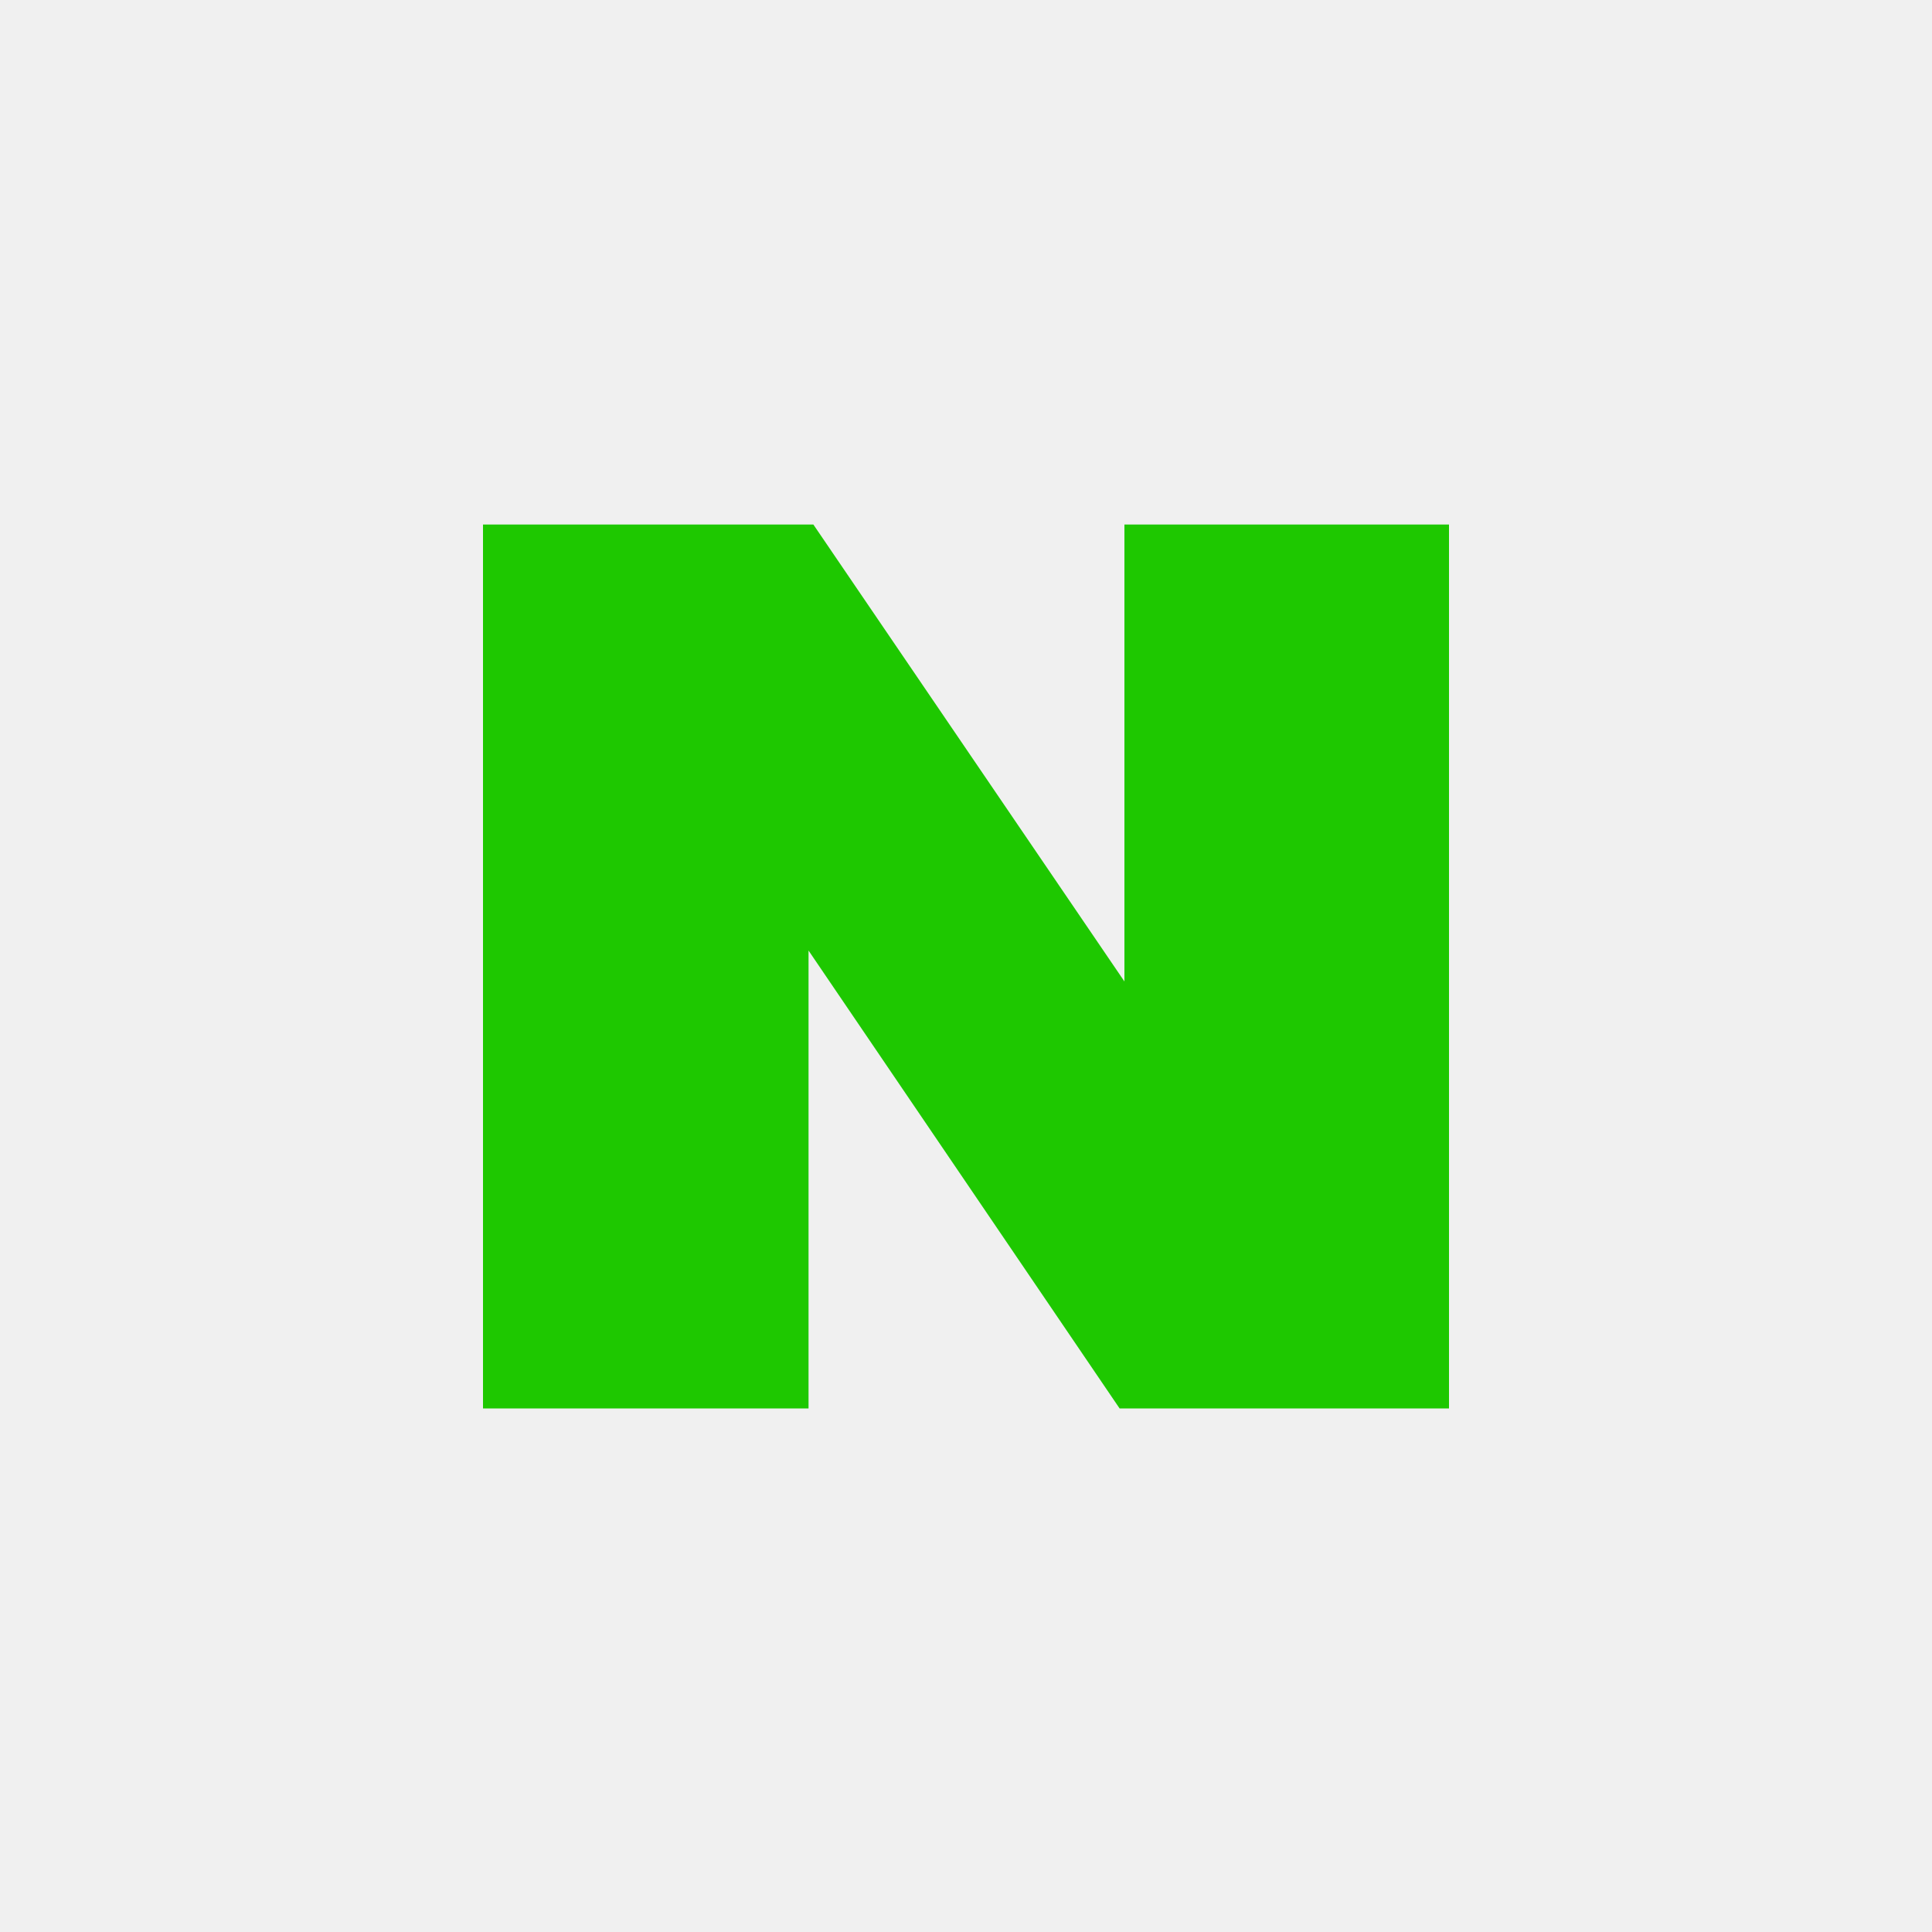
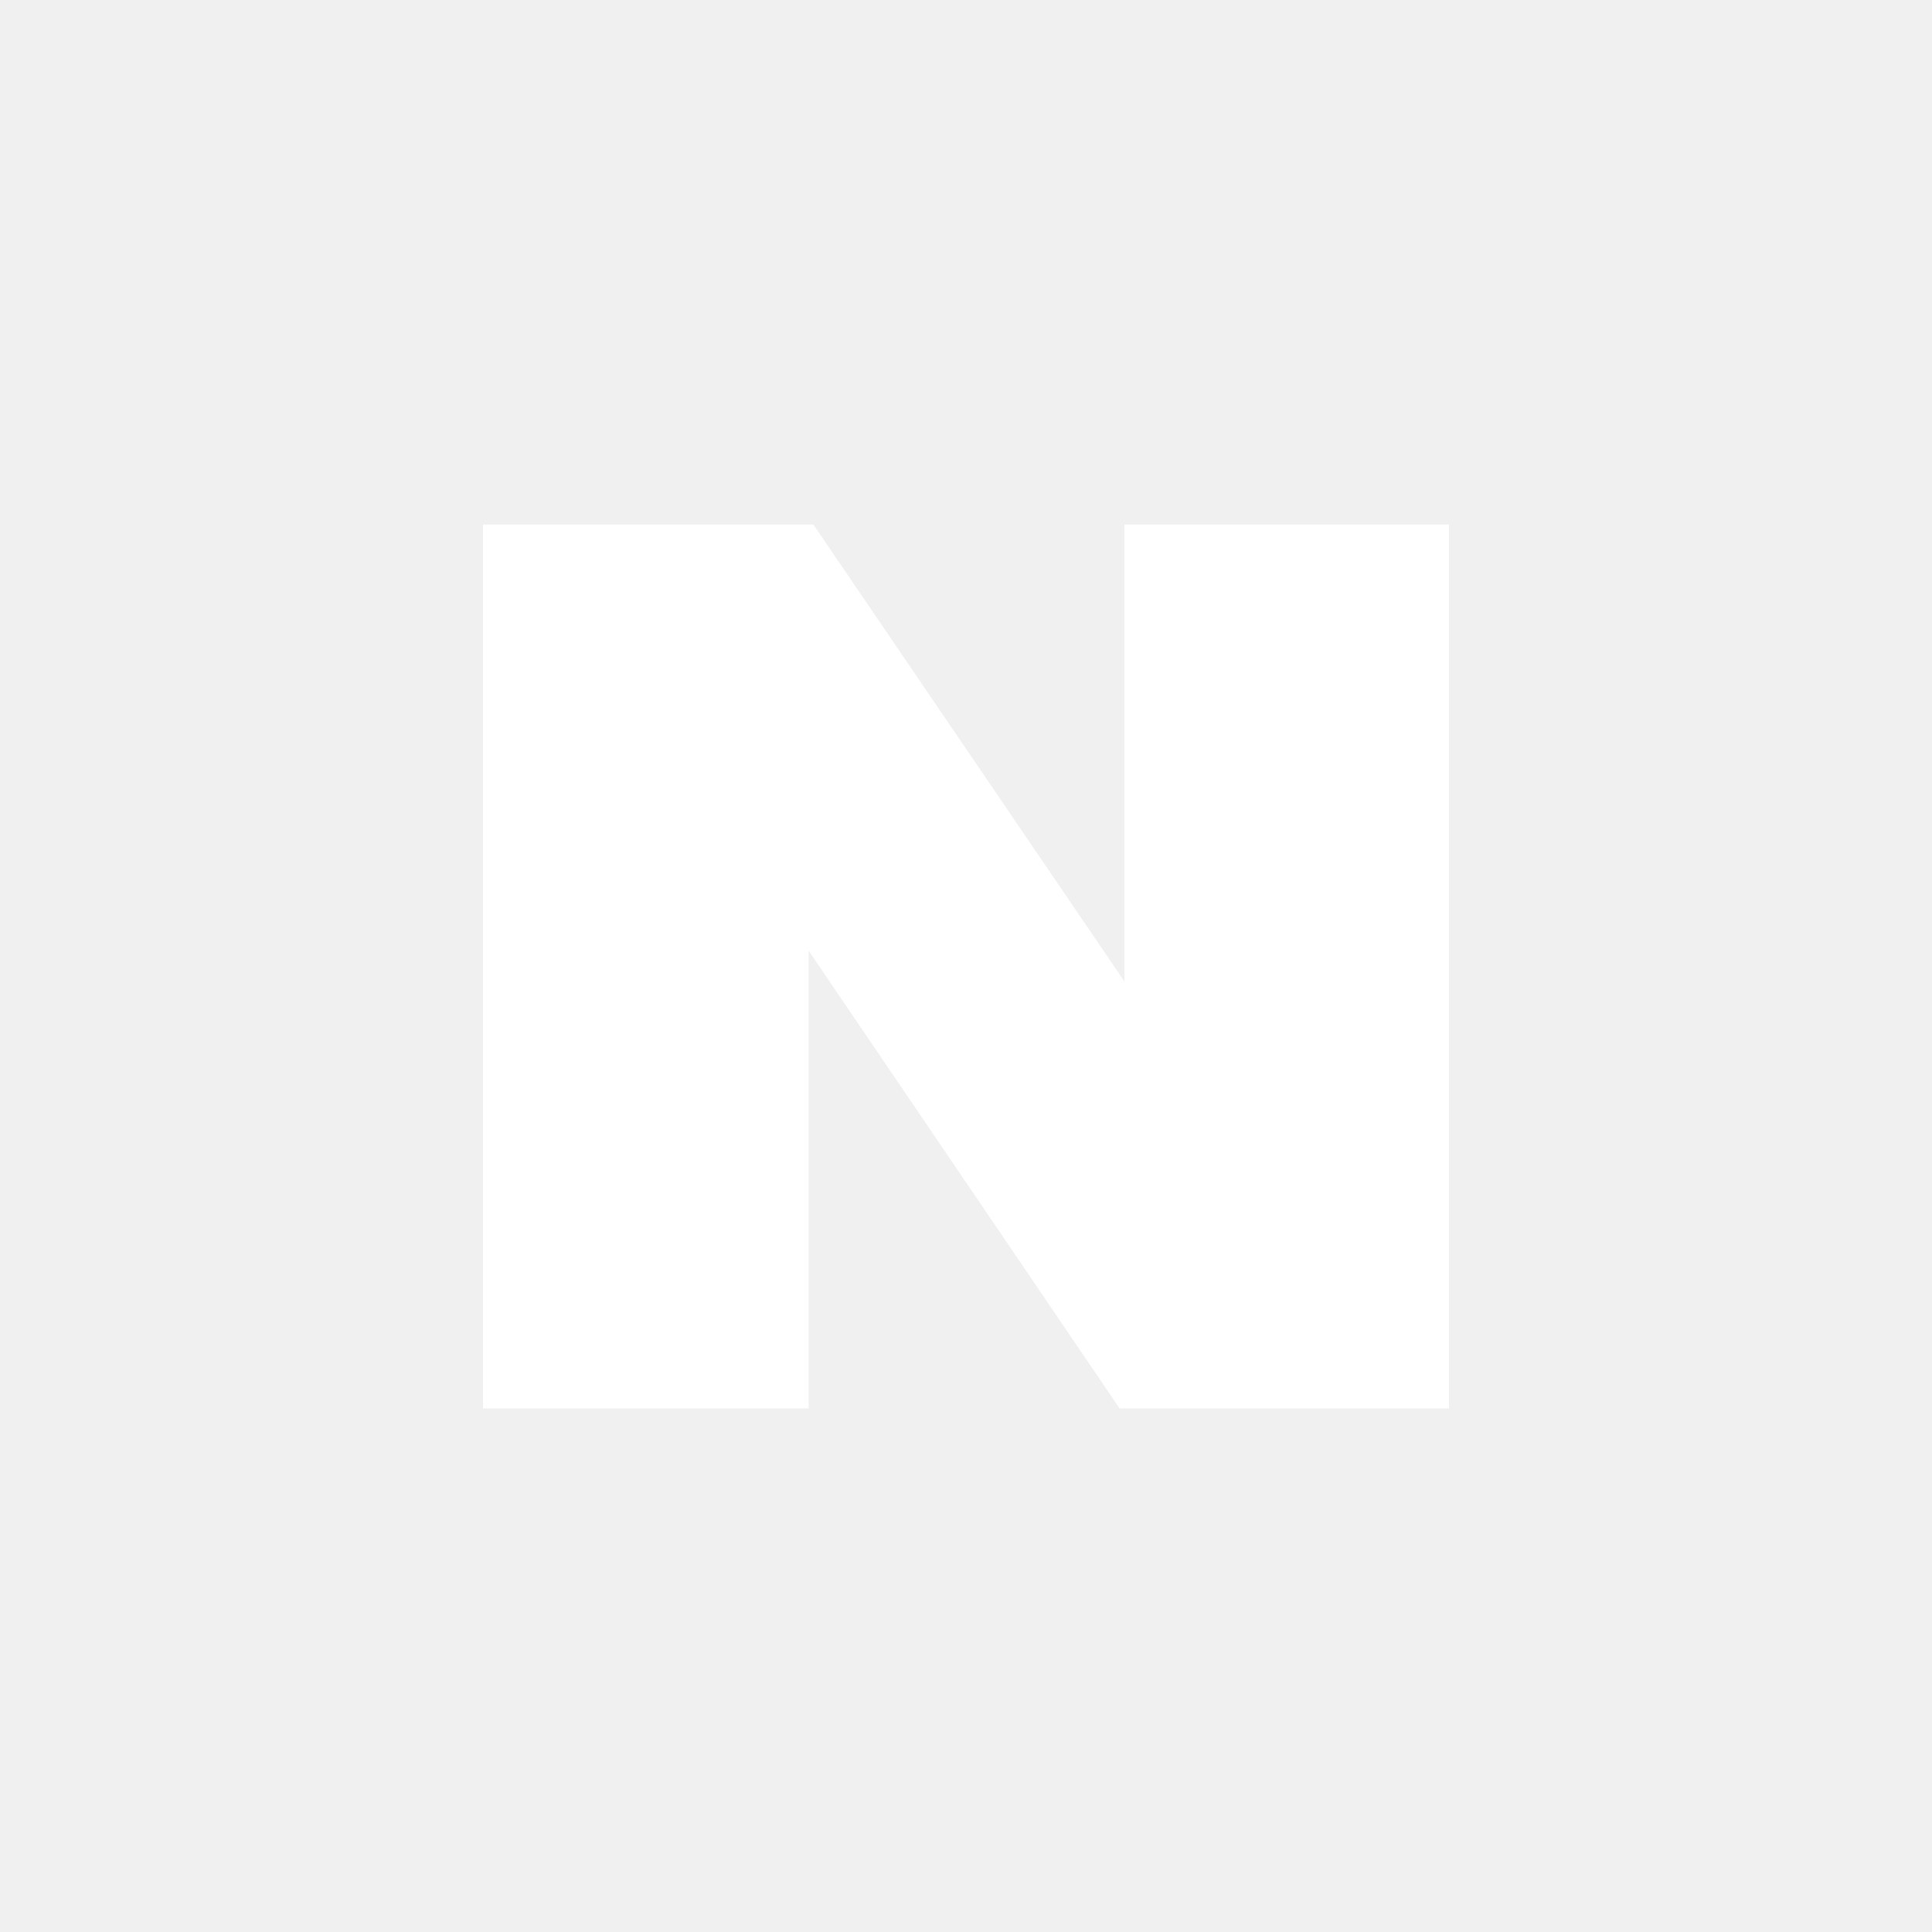
<svg xmlns="http://www.w3.org/2000/svg" version="1.1" id="naver" viewBox="0 0 200 200">
-   <polygon class="logo" fill="#1ec800" points="115.9,145.8 83.7,98.4 83.7,145.8 50,145.8 50,54.3 84.2,54.3 116.4,101.6 116.4,54.3    150,54.3 150,145.8 115.9,145.8" />
+   <polygon class="logo" fill="#FFFFFF" points="115.9,145.8 83.7,98.4 83.7,145.8 50,145.8 50,54.3 84.2,54.3 116.4,101.6 116.4,54.3    150,54.3 150,145.8 115.9,145.8" />
</svg>
